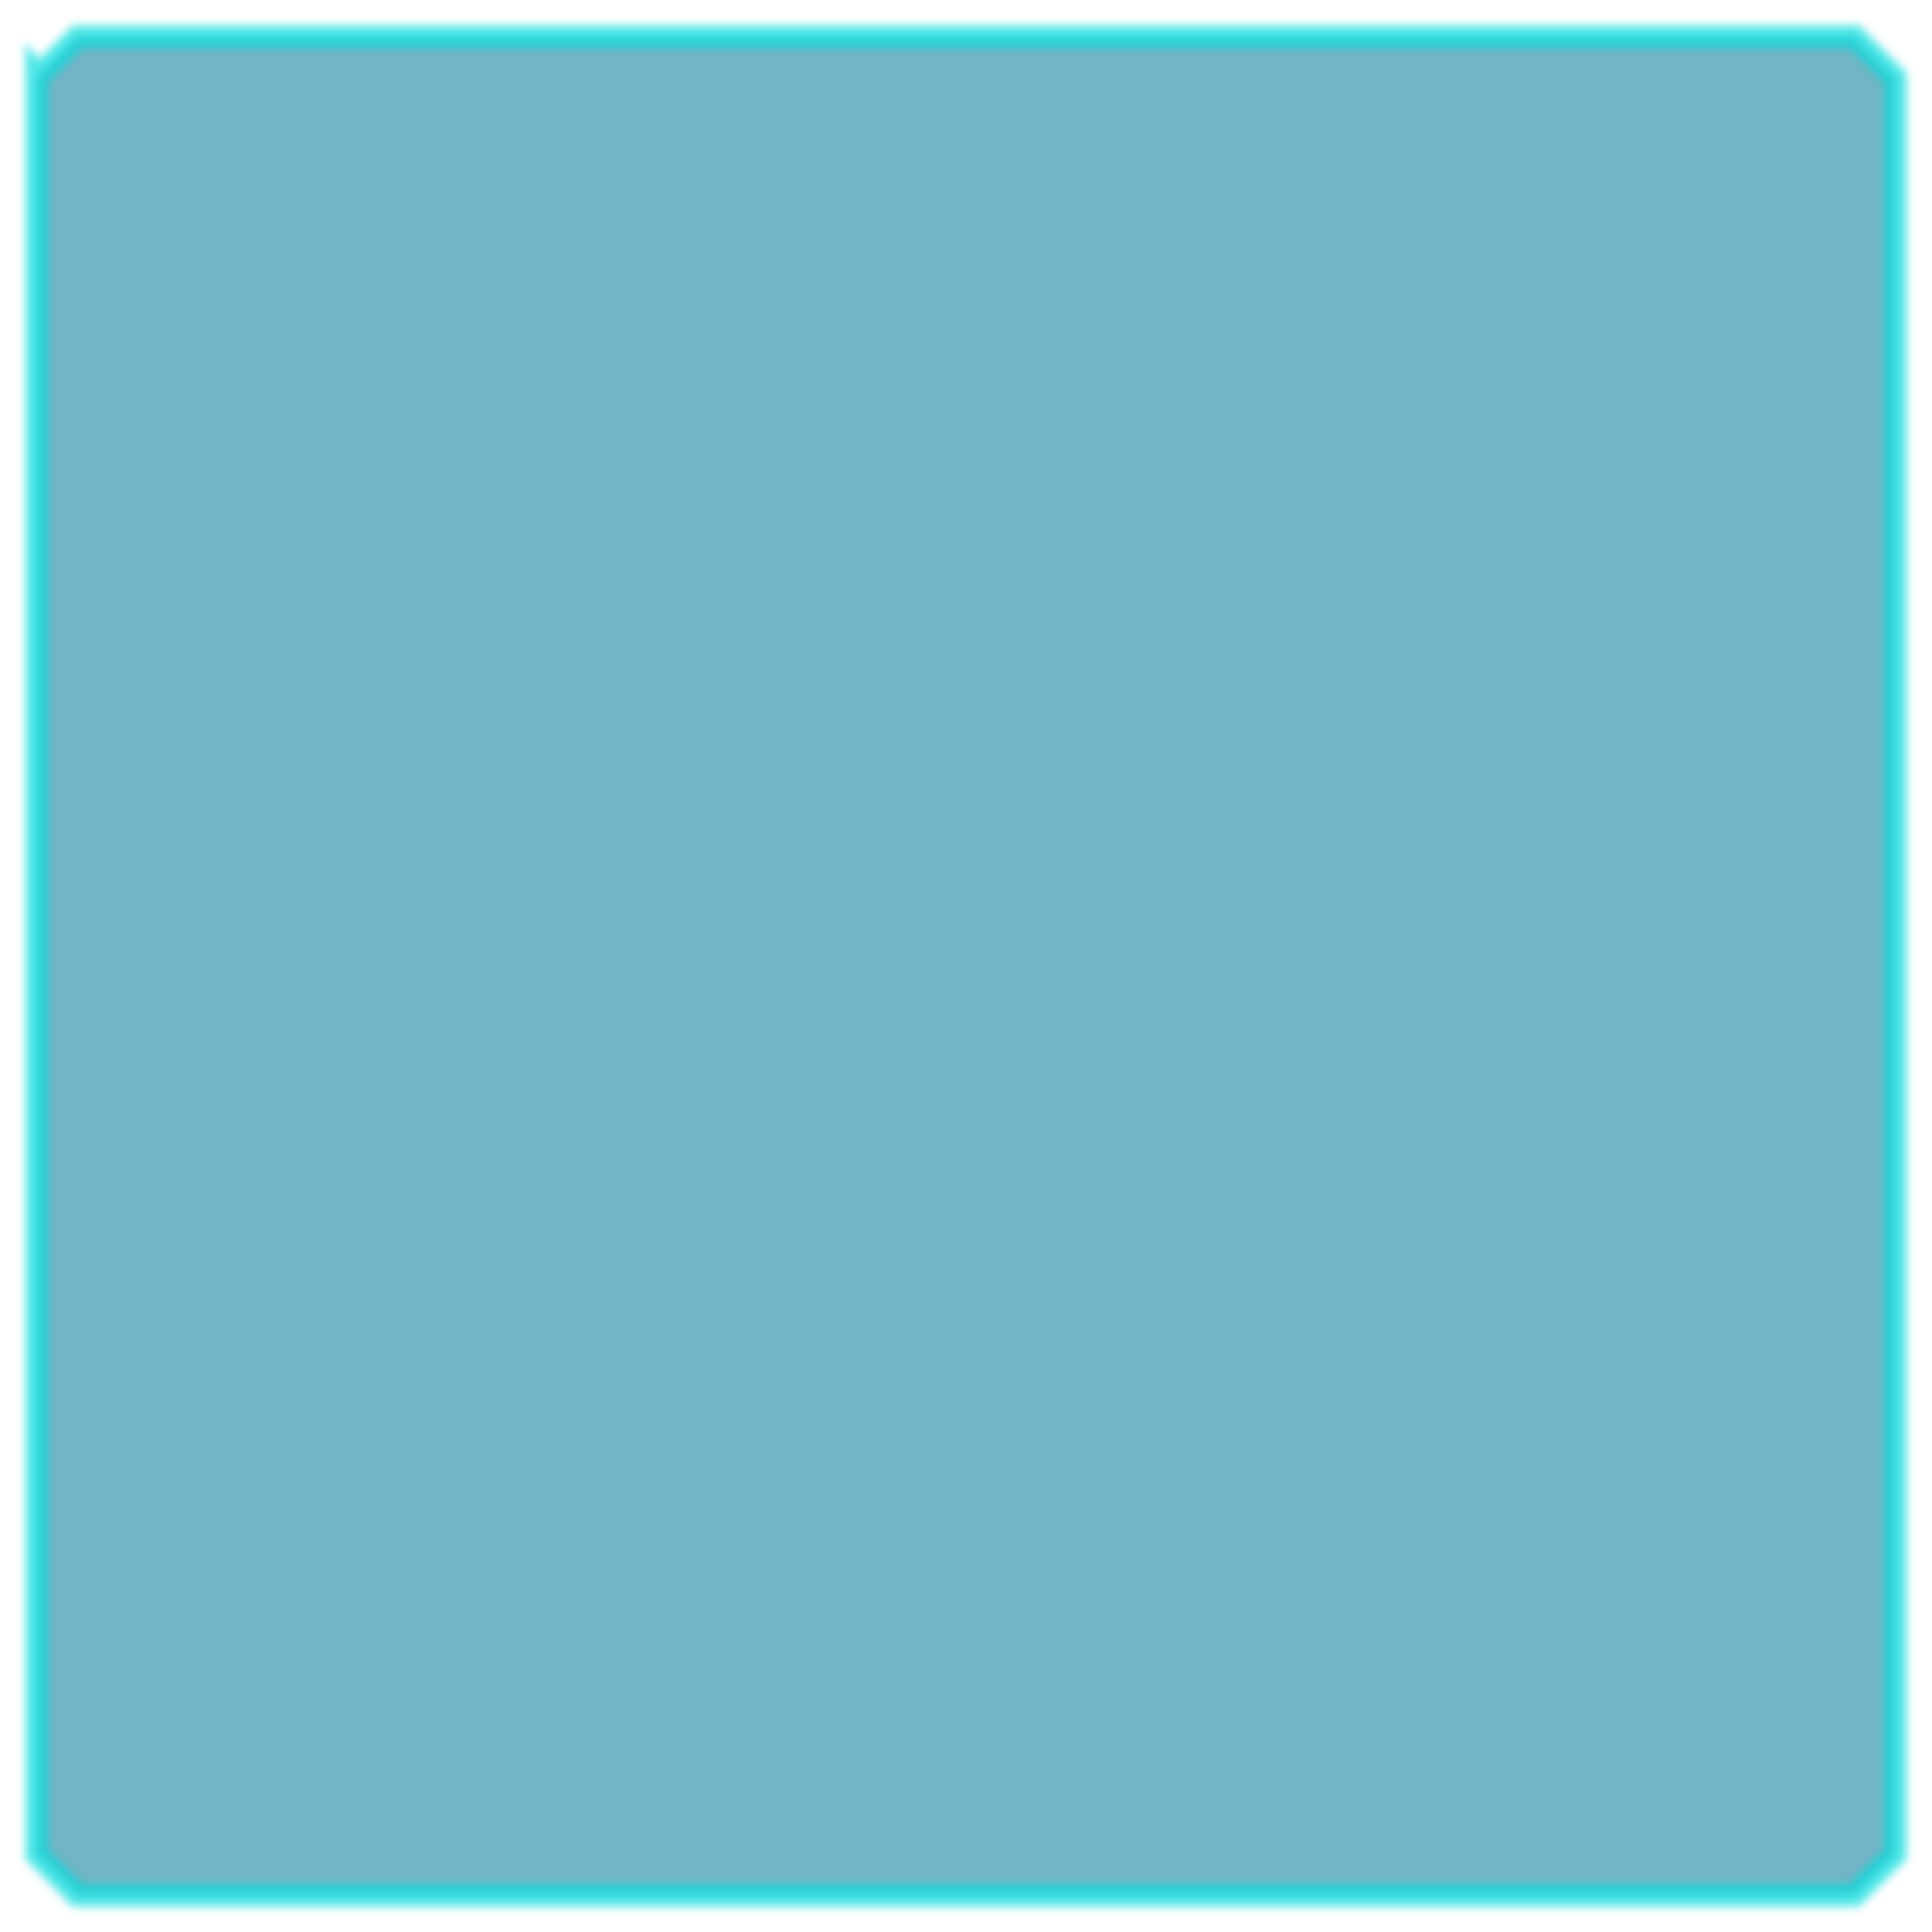
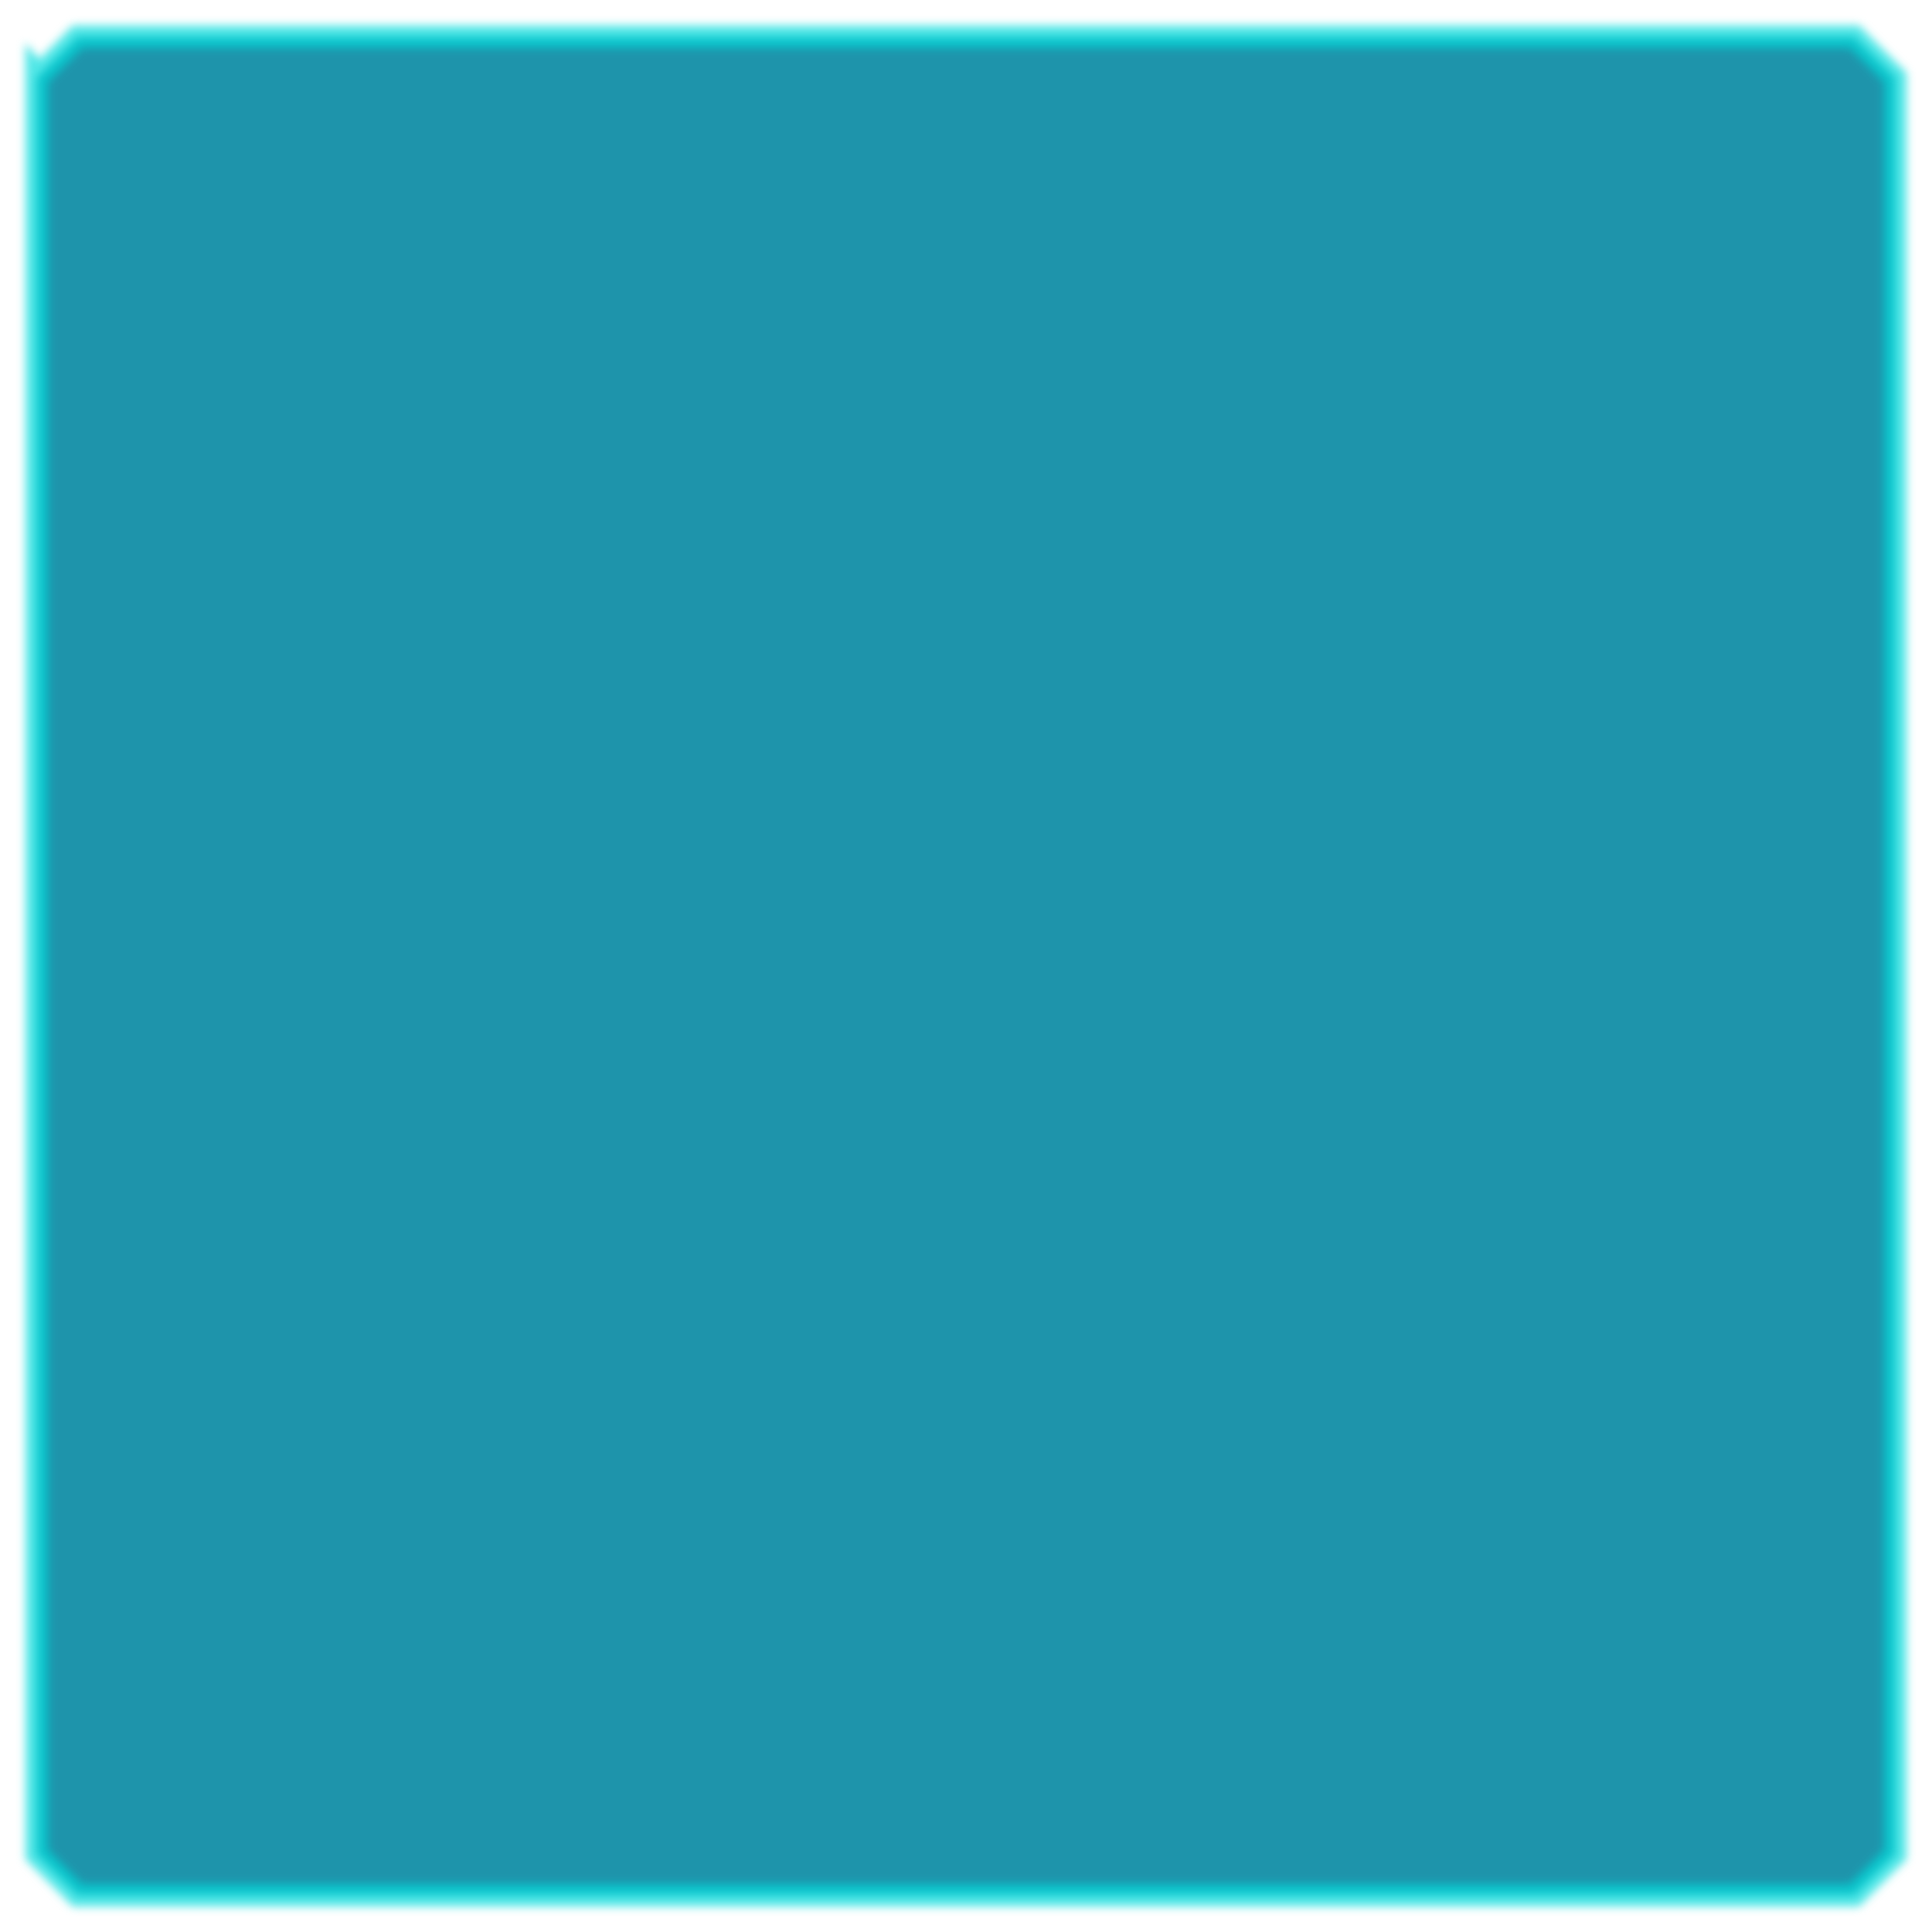
<svg xmlns="http://www.w3.org/2000/svg" xmlns:xlink="http://www.w3.org/1999/xlink" width="256" height="256" id="svg2" version="1.1">
  <defs id="defs4">
    <linearGradient id="linearGradient3826">
      <stop style="stop-color:#ffffff;stop-opacity:0.207;" offset="0" id="stop3828" />
      <stop id="stop3830" offset="0.2" style="stop-color:#ffffff;stop-opacity:0;" />
      <stop id="stop3832" offset="1" style="stop-color:#000000;stop-opacity:0;" />
    </linearGradient>
    <linearGradient id="linearGradient3944">
      <stop id="stop3946" offset="0" style="stop-color:#ffffff;stop-opacity:0.207;" />
      <stop style="stop-color:#ffffff;stop-opacity:0;" offset="0.319" id="stop3972" />
      <stop style="stop-color:#000000;stop-opacity:0;" offset="1" id="stop3954" />
    </linearGradient>
    <linearGradient id="linearGradient3831">
      <stop style="stop-color:#009b9b;stop-opacity:1;" offset="0" id="stop3833" />
      <stop style="stop-color:#009b9b;stop-opacity:0;" offset="1" id="stop3835" />
    </linearGradient>
    <linearGradient xlink:href="#linearGradient3831" id="linearGradient3837" x1="1.911" y1="128" x2="254.089" y2="128" gradientUnits="userSpaceOnUse" />
    <filter color-interpolation-filters="sRGB" id="filter3776">
      <feGaussianBlur stdDeviation="0.616" id="feGaussianBlur3778" />
    </filter>
    <linearGradient xlink:href="#linearGradient3944-1" id="linearGradient3936" x1="132.281" y1="60.973" x2="132.281" y2="6.271" gradientUnits="userSpaceOnUse" spreadMethod="reflect" gradientTransform="matrix(1.007104,0,0,1.007104,-1.783999,-1.783999)" />
    <linearGradient id="linearGradient3944-1">
      <stop id="stop3946-7" offset="0" style="stop-color:#ffffff;stop-opacity:0.207;" />
      <stop style="stop-color:#ffffff;stop-opacity:0;" offset="0.5" id="stop3972-4" />
      <stop style="stop-color:#000000;stop-opacity:0;" offset="1" id="stop3954-0" />
    </linearGradient>
    <linearGradient y2="6.271" x2="132.281" y1="118.906" x1="132.281" spreadMethod="reflect" gradientTransform="matrix(1.007104,0,0,1.007104,-1.783999,-1.783998)" gradientUnits="userSpaceOnUse" id="linearGradient3842" xlink:href="#linearGradient3826" />
  </defs>
  <g id="layer2" style="display:none">
    <rect style="fill:#000000;fill-opacity:1;fill-rule:nonzero;stroke:none" id="rect3771" width="330.668" height="277.92" x="-21.442" y="-7.901" ry="0.825" />
  </g>
  <g id="layer3" style="display:inline">
-     <path style="fill:#007995;fill-opacity:0.553;stroke:#00dcdc;stroke-width:3;stroke-linecap:round;stroke-linejoin:miter;stroke-miterlimit:4;stroke-opacity:0.676;stroke-dasharray:none;stroke-dashoffset:0;display:inline;filter:url(#filter3776)" d="m 10.288,4.866 235.423,0 5.422,5.422 0,235.423 -5.422,5.422 -235.423,0 -5.422,-5.422 0,-235.423 c 0.028,0.038 5.422,-5.422 5.422,-5.422 z" id="rect2987" />
+     <path style="fill:#0086a0;fill-opacity:0.882;stroke:#00dcdc;stroke-width:3;stroke-linecap:round;stroke-linejoin:miter;stroke-miterlimit:4;stroke-opacity:0.676;stroke-dasharray:none;stroke-dashoffset:0;display:inline;filter:url(#filter3776)" d="m 10.288,4.866 235.423,0 5.422,5.422 0,235.423 -5.422,5.422 -235.423,0 -5.422,-5.422 0,-235.423 c 0.028,0.038 5.422,-5.422 5.422,-5.422 z" id="rect2987" />
  </g>
  <g id="layer1" style="display:none">
    <path style="fill:url(#linearGradient3842);fill-opacity:1;stroke:none;display:inline" d="m 22.677,3.117 220.982,0 c 4.141,0 7.475,3.334 7.475,7.475 l 0,220.982 -19.56,19.56 -220.982,0 c -4.141,0 -7.475,-3.334 -7.475,-7.475 l 0,-220.982 c 0,0.115 19.56,-19.56 19.56,-19.56 z" id="rect2987-6" />
  </g>
</svg>
